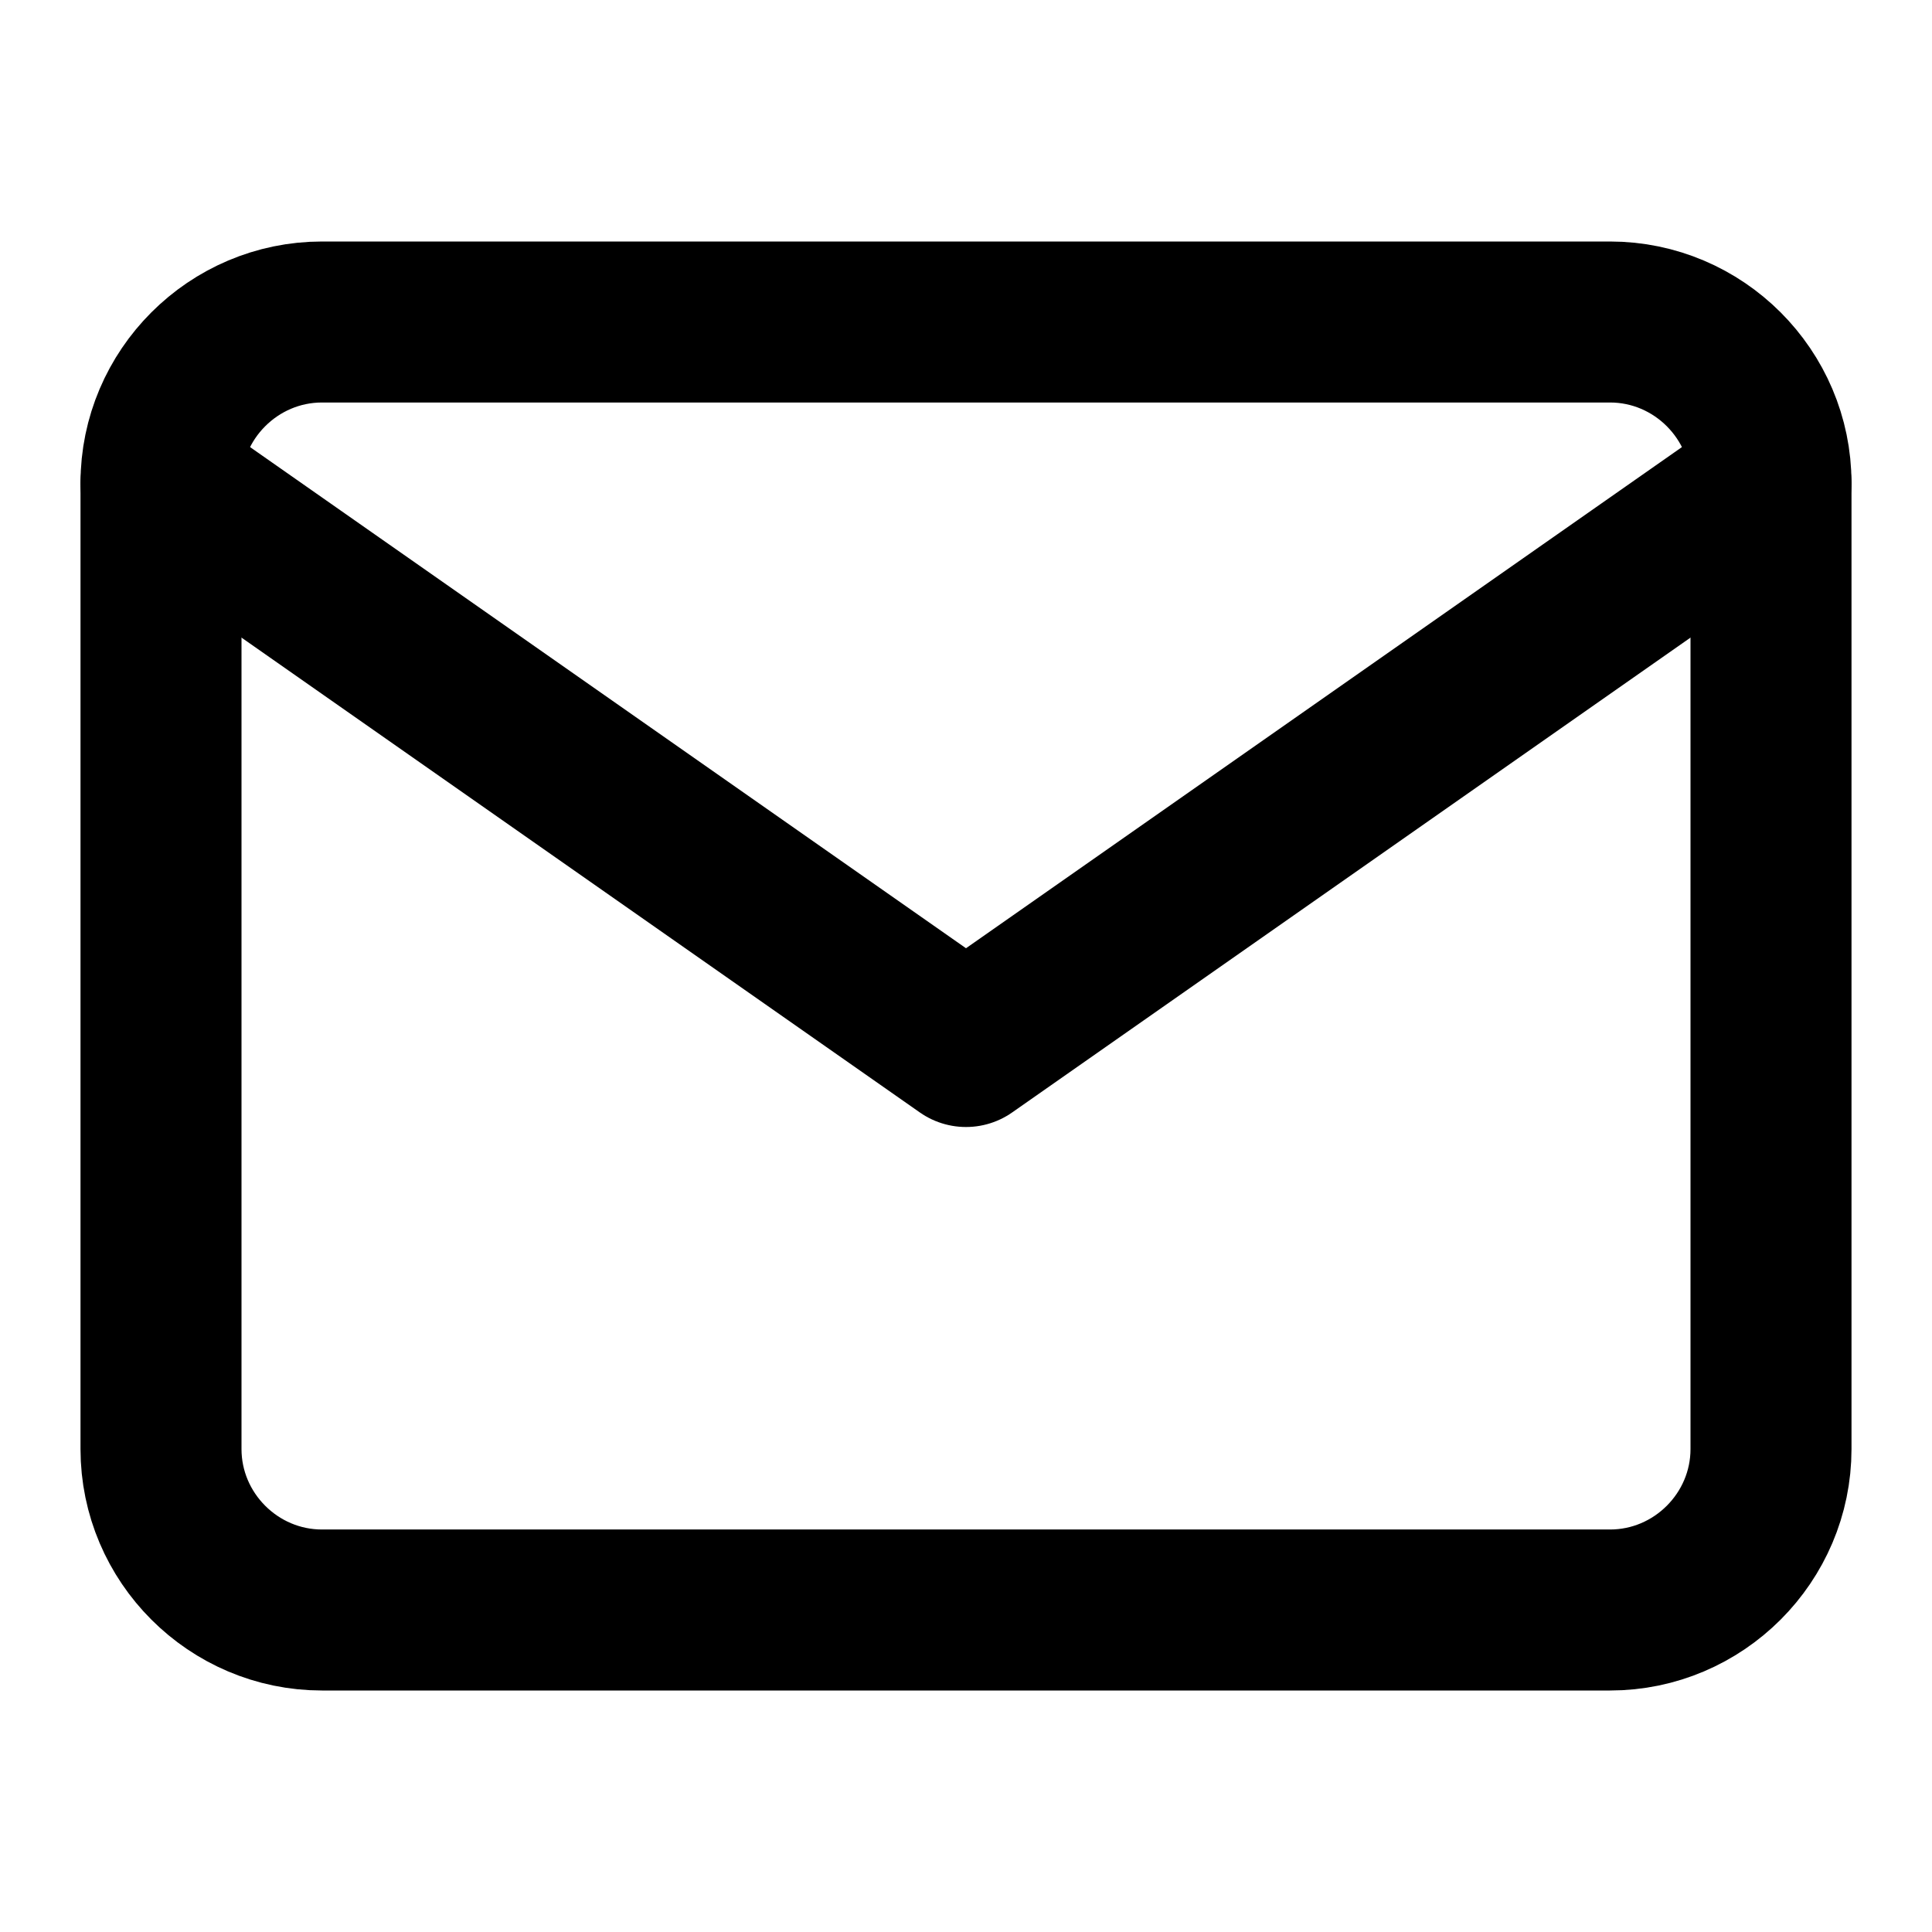
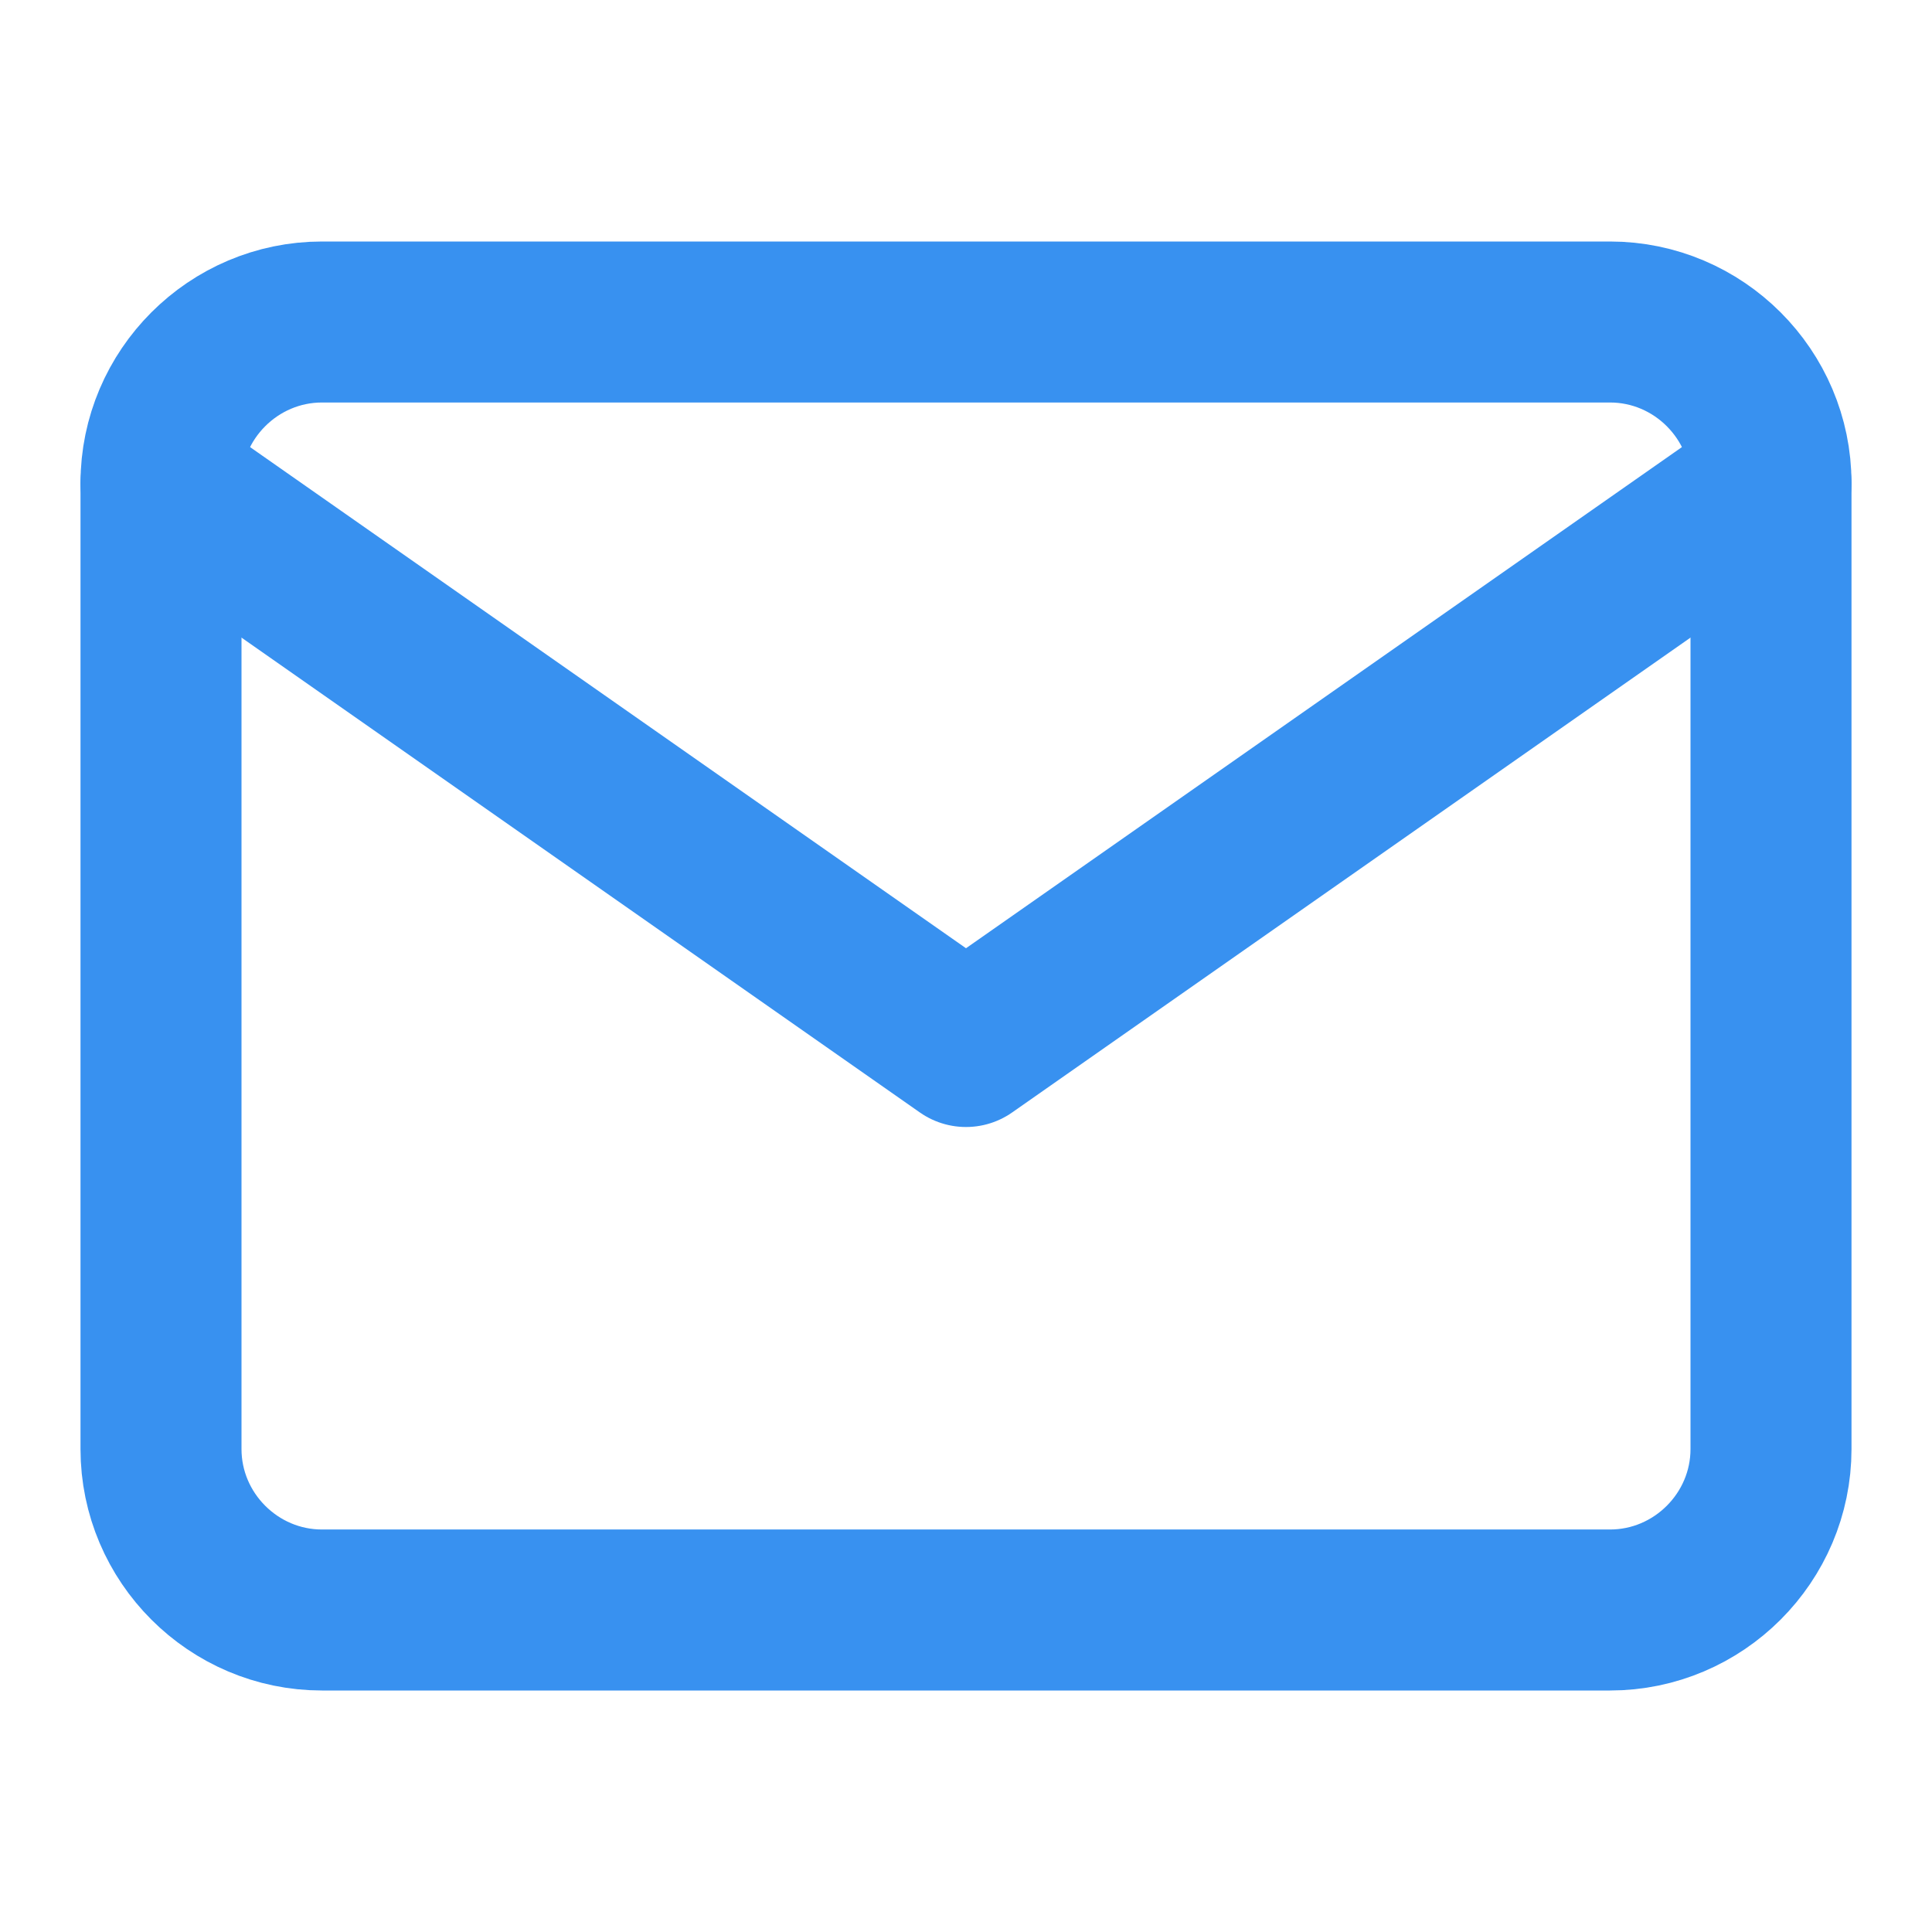
- <svg xmlns="http://www.w3.org/2000/svg" viewBox="0 0 24 24" fill="none" stroke="currentColor" stroke-width="2" stroke-linecap="round" stroke-linejoin="round">
+ <svg xmlns="http://www.w3.org/2000/svg" viewBox="0 0 24 24" fill="none" stroke="#3891f0" stroke-width="2" stroke-linecap="round" stroke-linejoin="round">
  <path d="M4 4h16c1.1 0 2 .9 2 2v12c0 1.1-.9 2-2 2H4c-1.1 0-2-.9-2-2V6c0-1.1.9-2 2-2z" />
  <polyline points="22,6 12,13 2,6" />
</svg>
